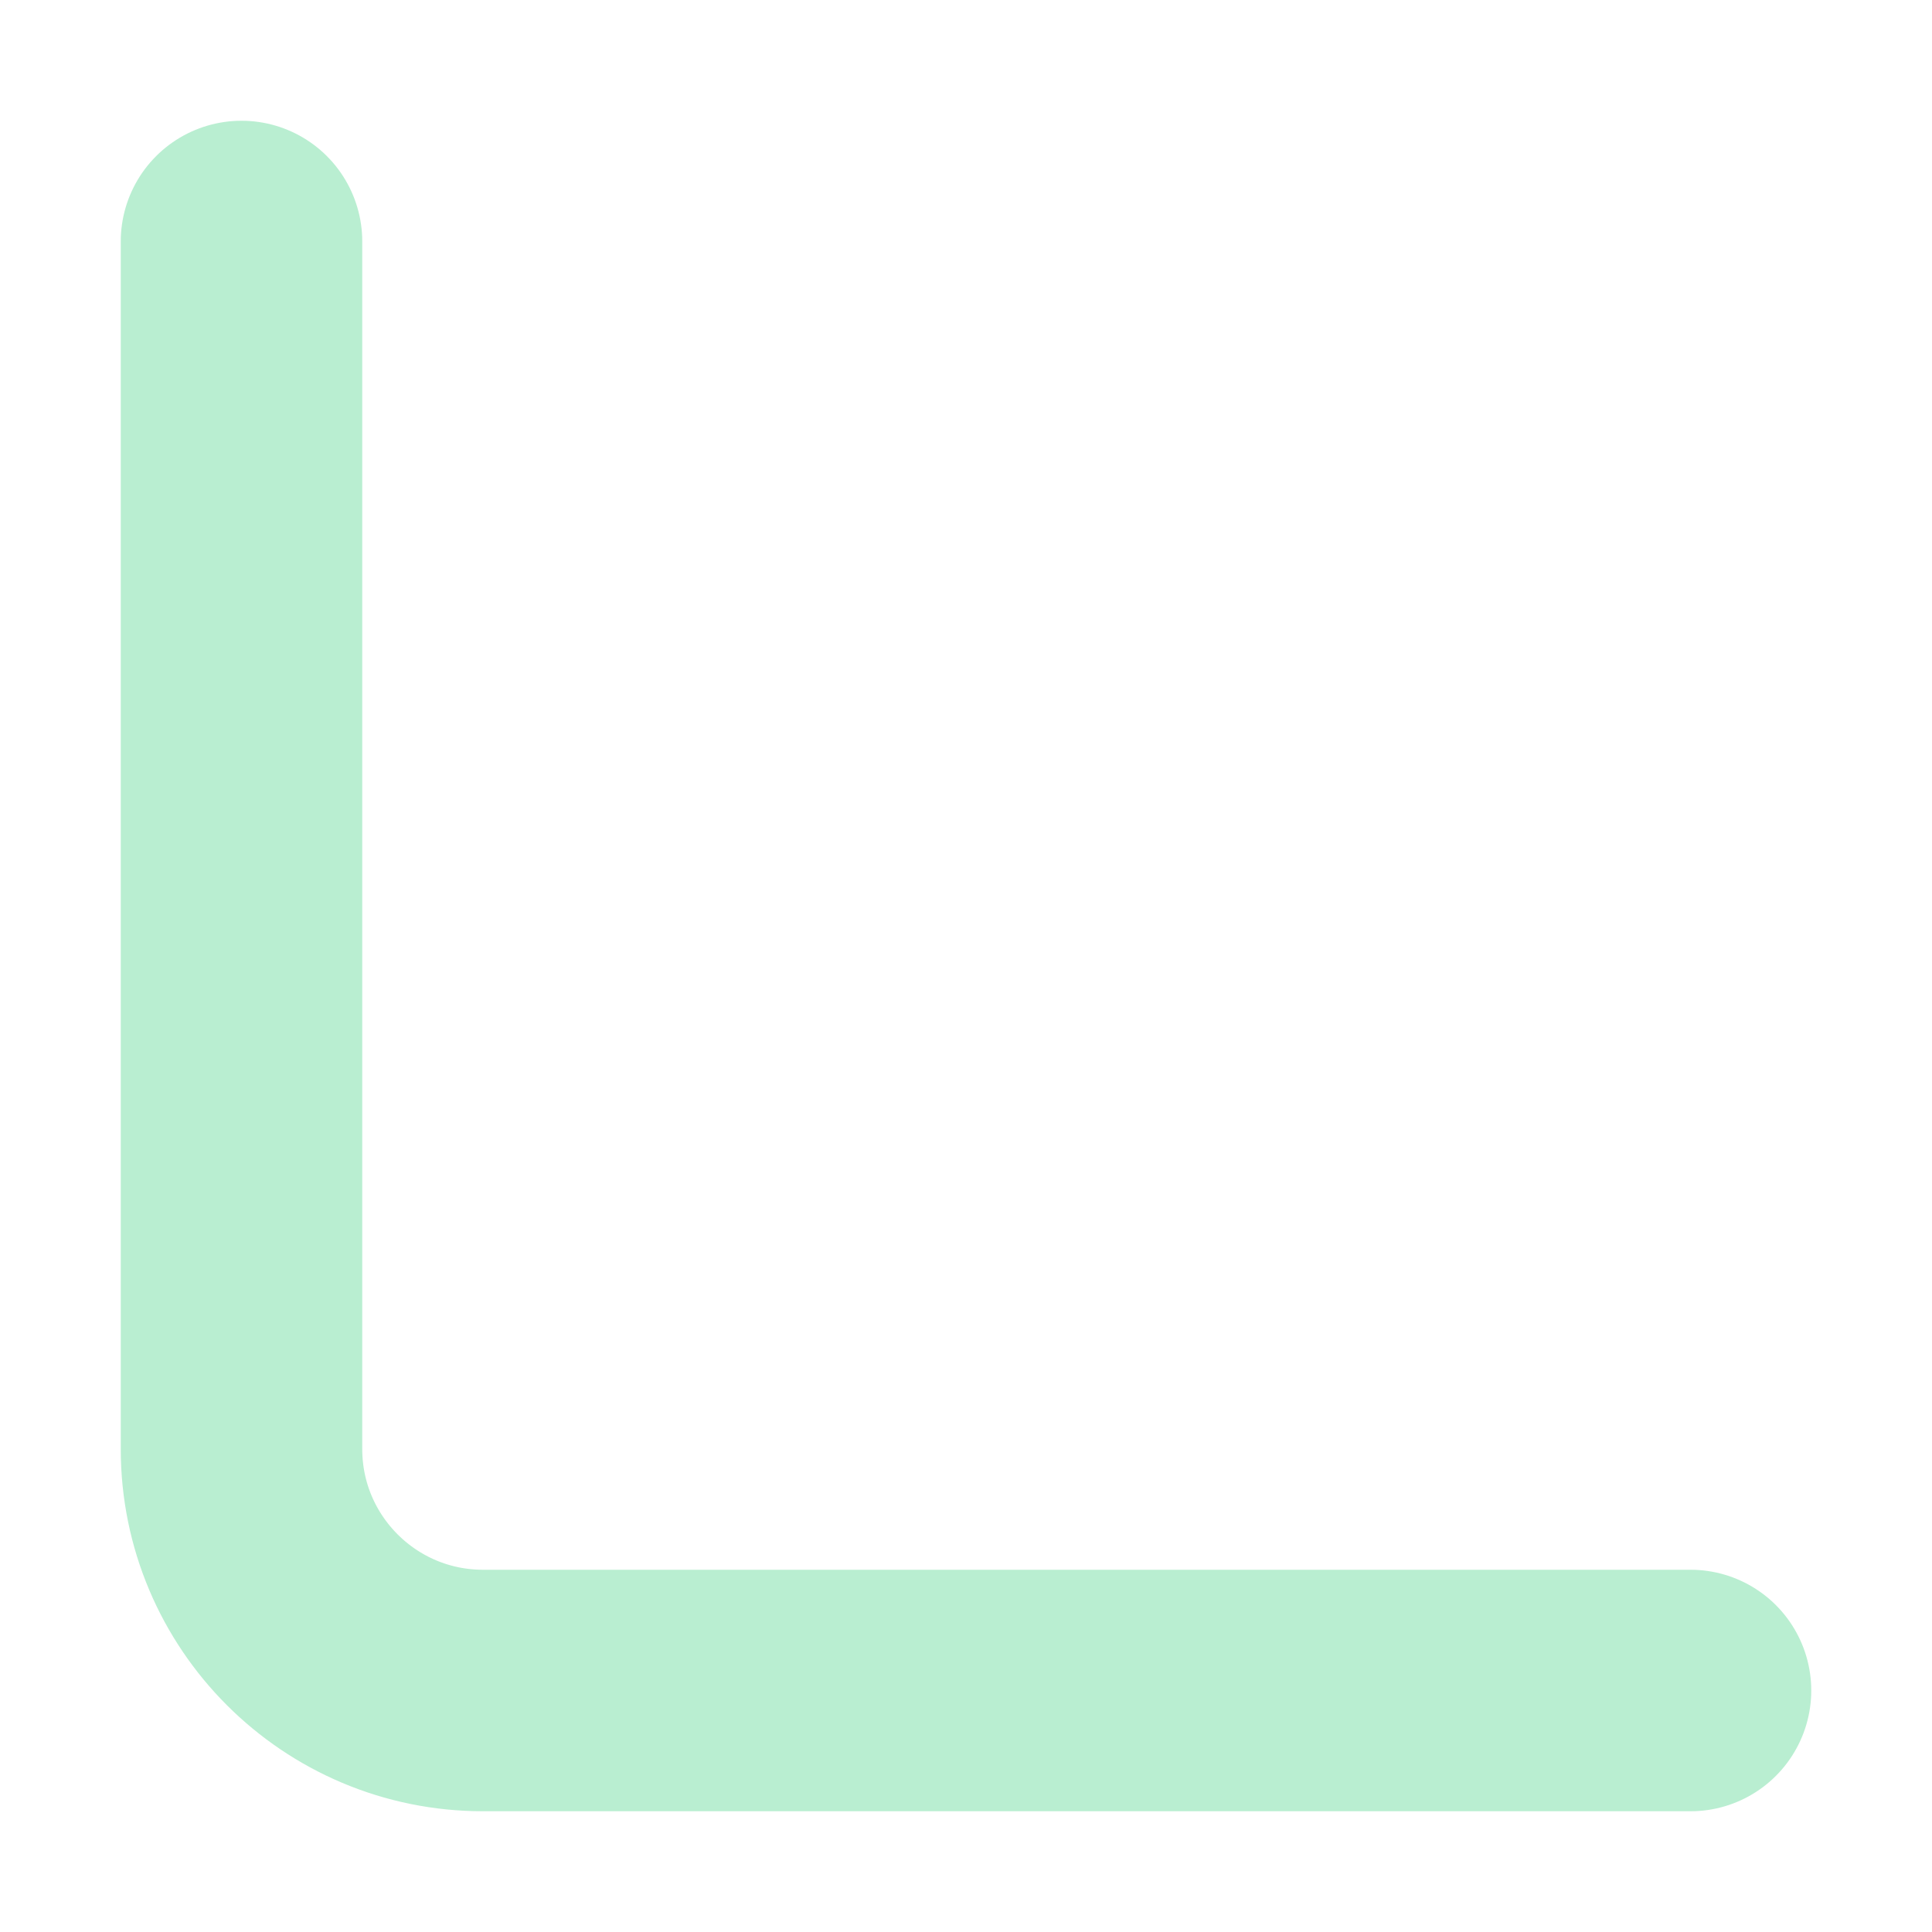
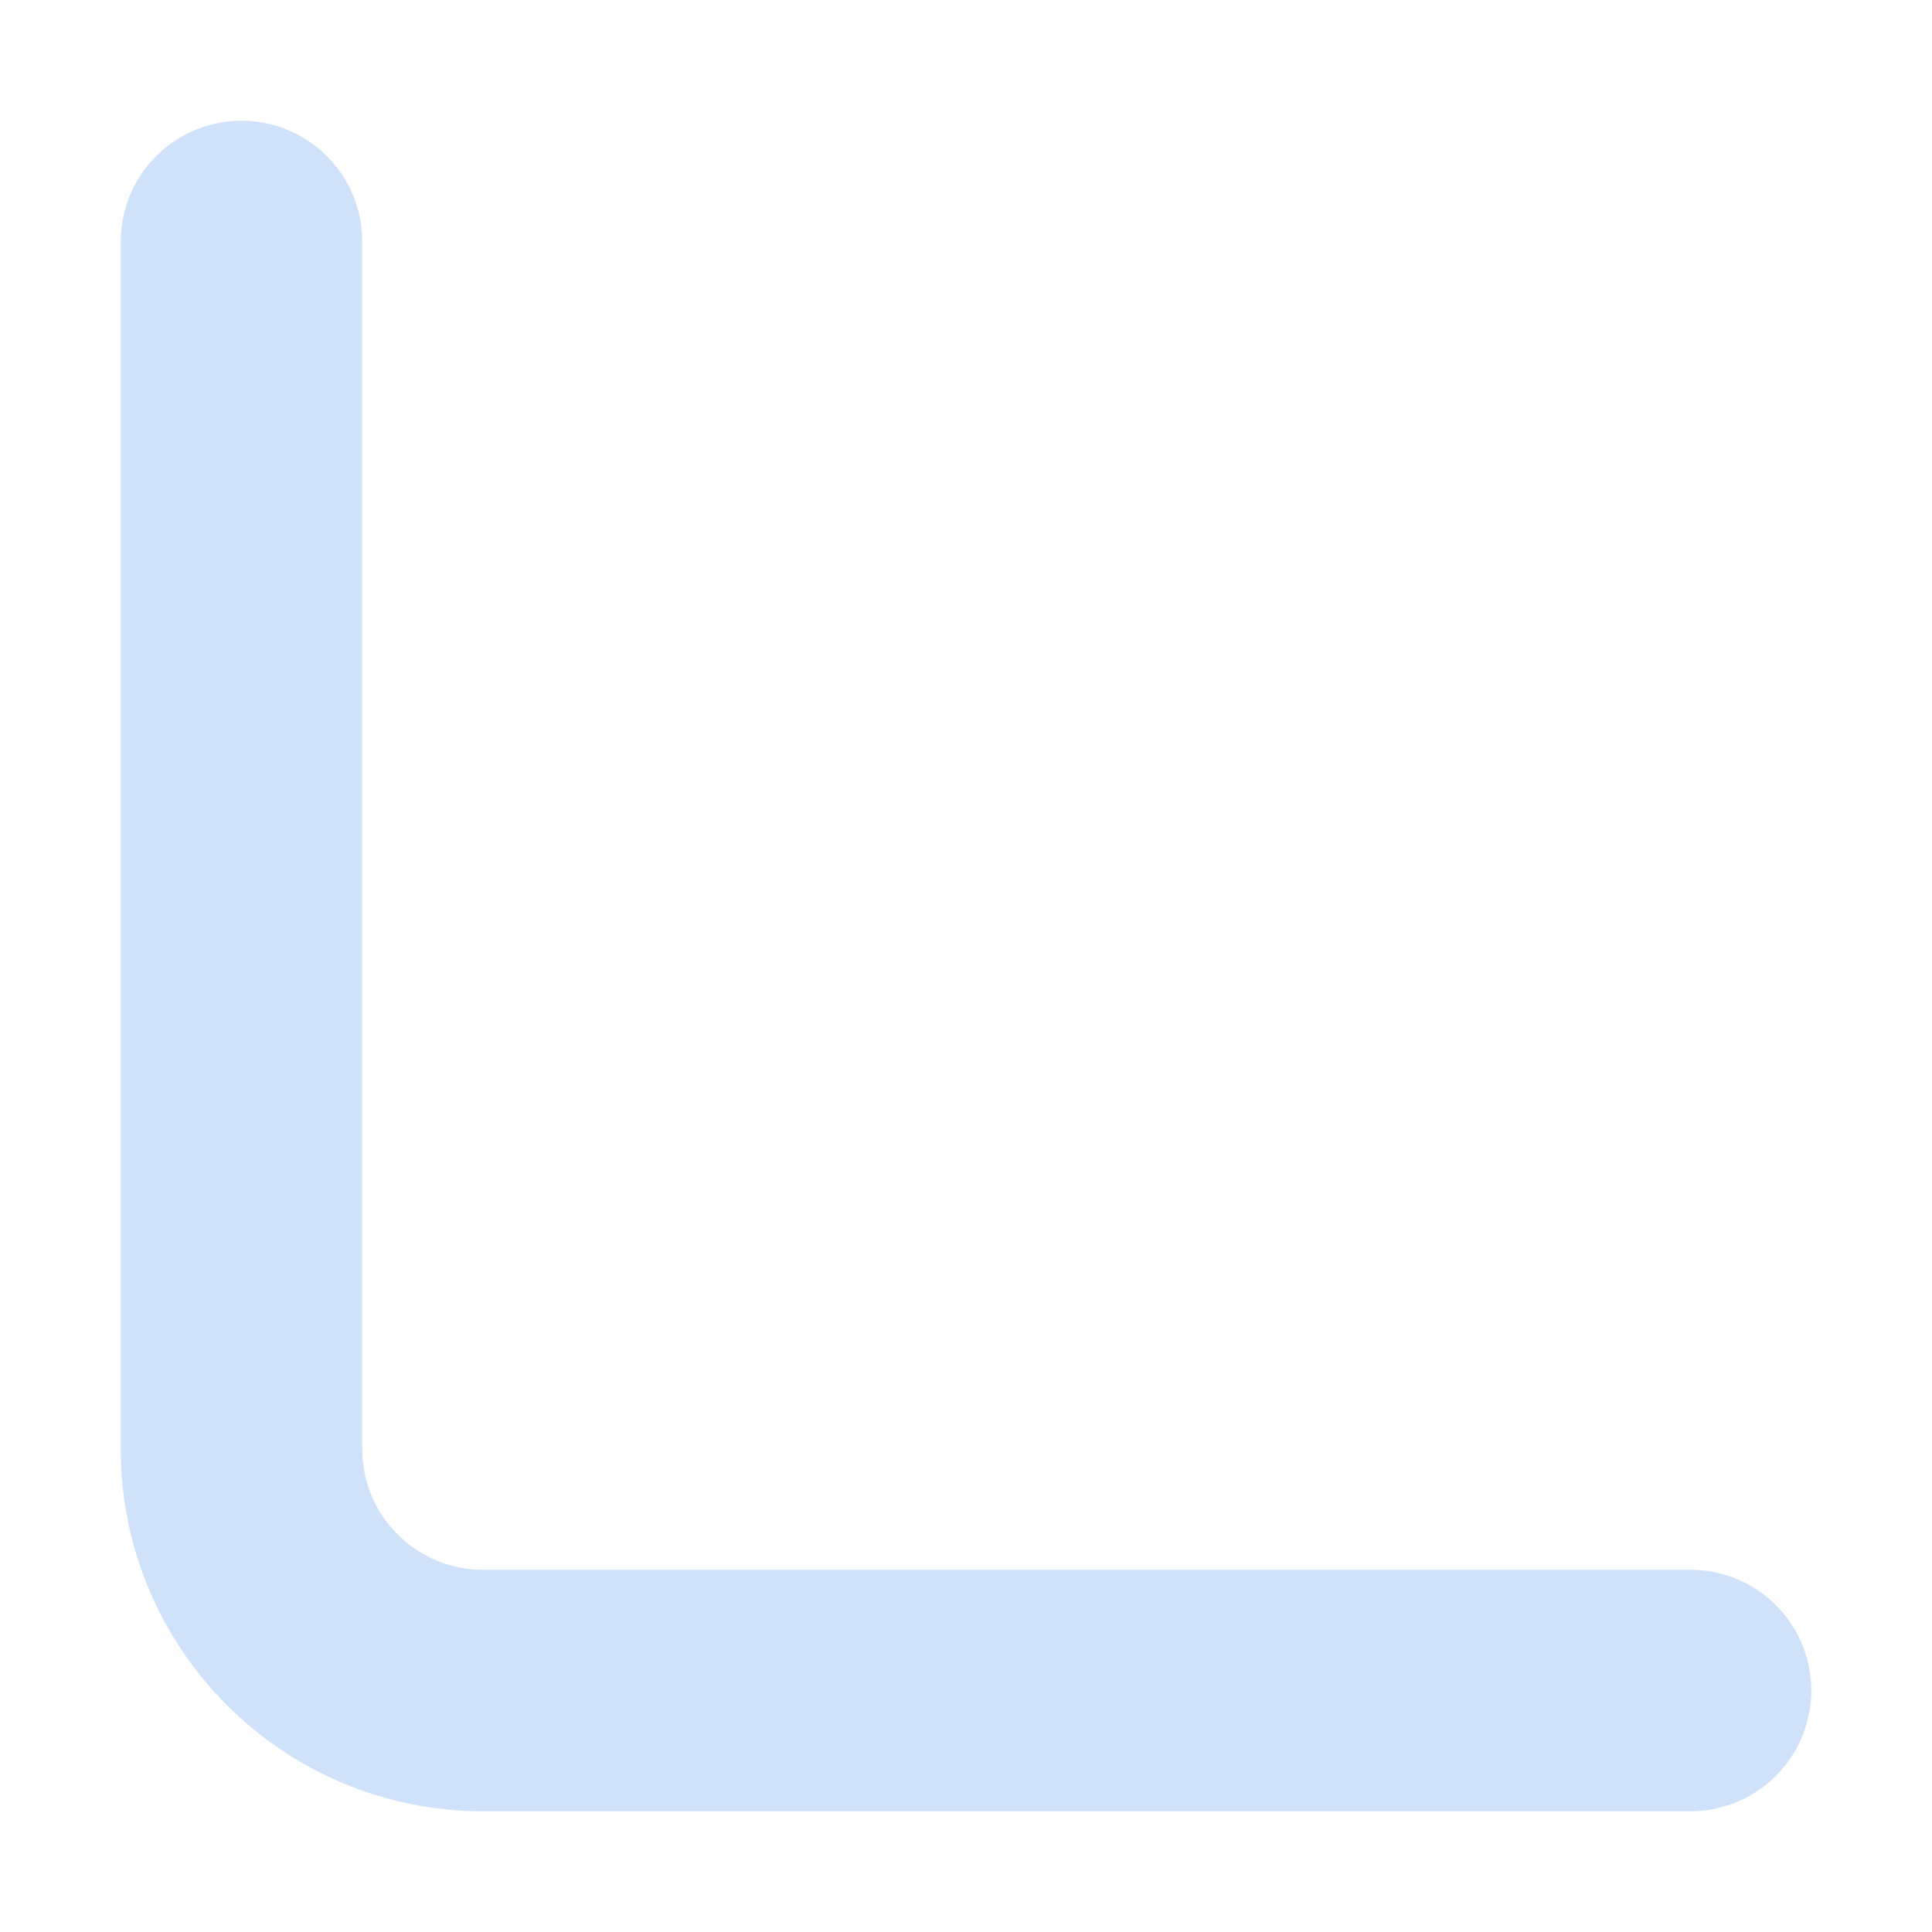
<svg xmlns="http://www.w3.org/2000/svg" preserveAspectRatio="none" overflow="visible" style="display: block;" width="32" height="32" viewBox="0 0 32 32" fill="none">
  <g id="SVG">
-     <path id="Vector" d="M4 4V24C4 26.209 5.791 28 8 28H28" stroke-width="4" stroke-linecap="round" stroke="#B9EED1" />
+     <path id="Vector" d="M4 4V24C4 26.209 5.791 28 8 28H28" stroke-width="4" stroke-linecap="round" stroke="#CFE2FA" />
  </g>
</svg>
